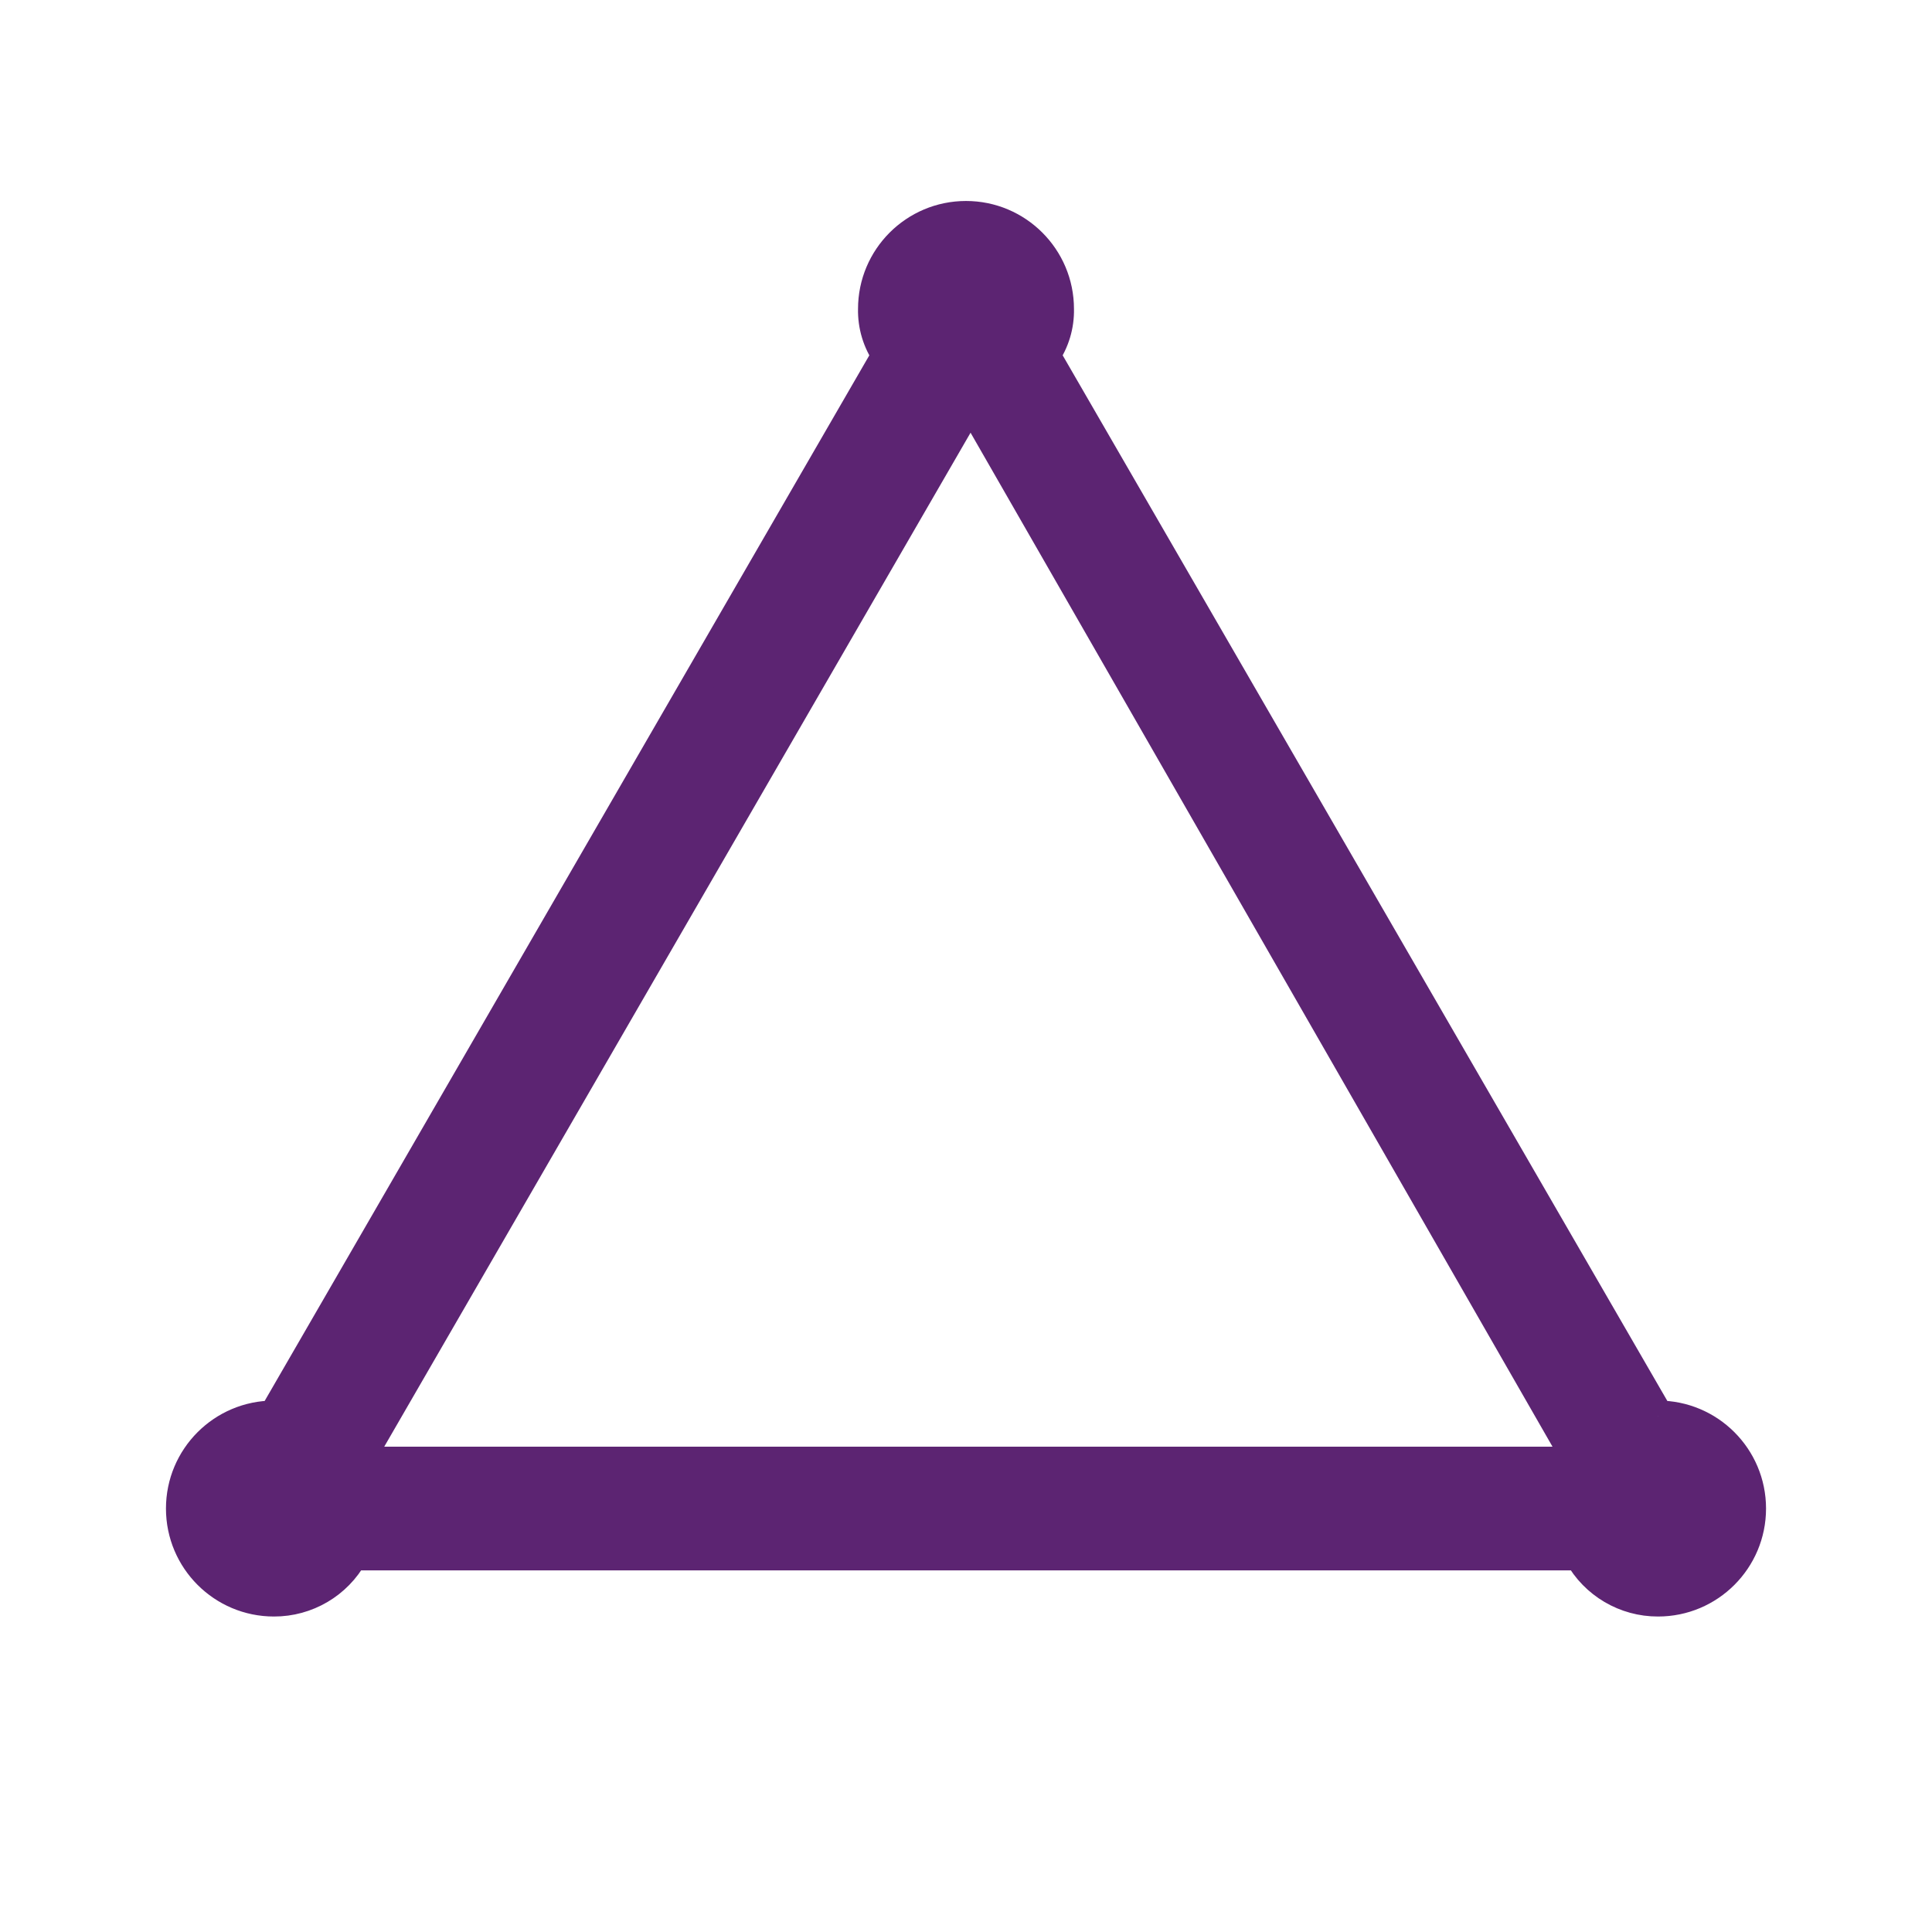
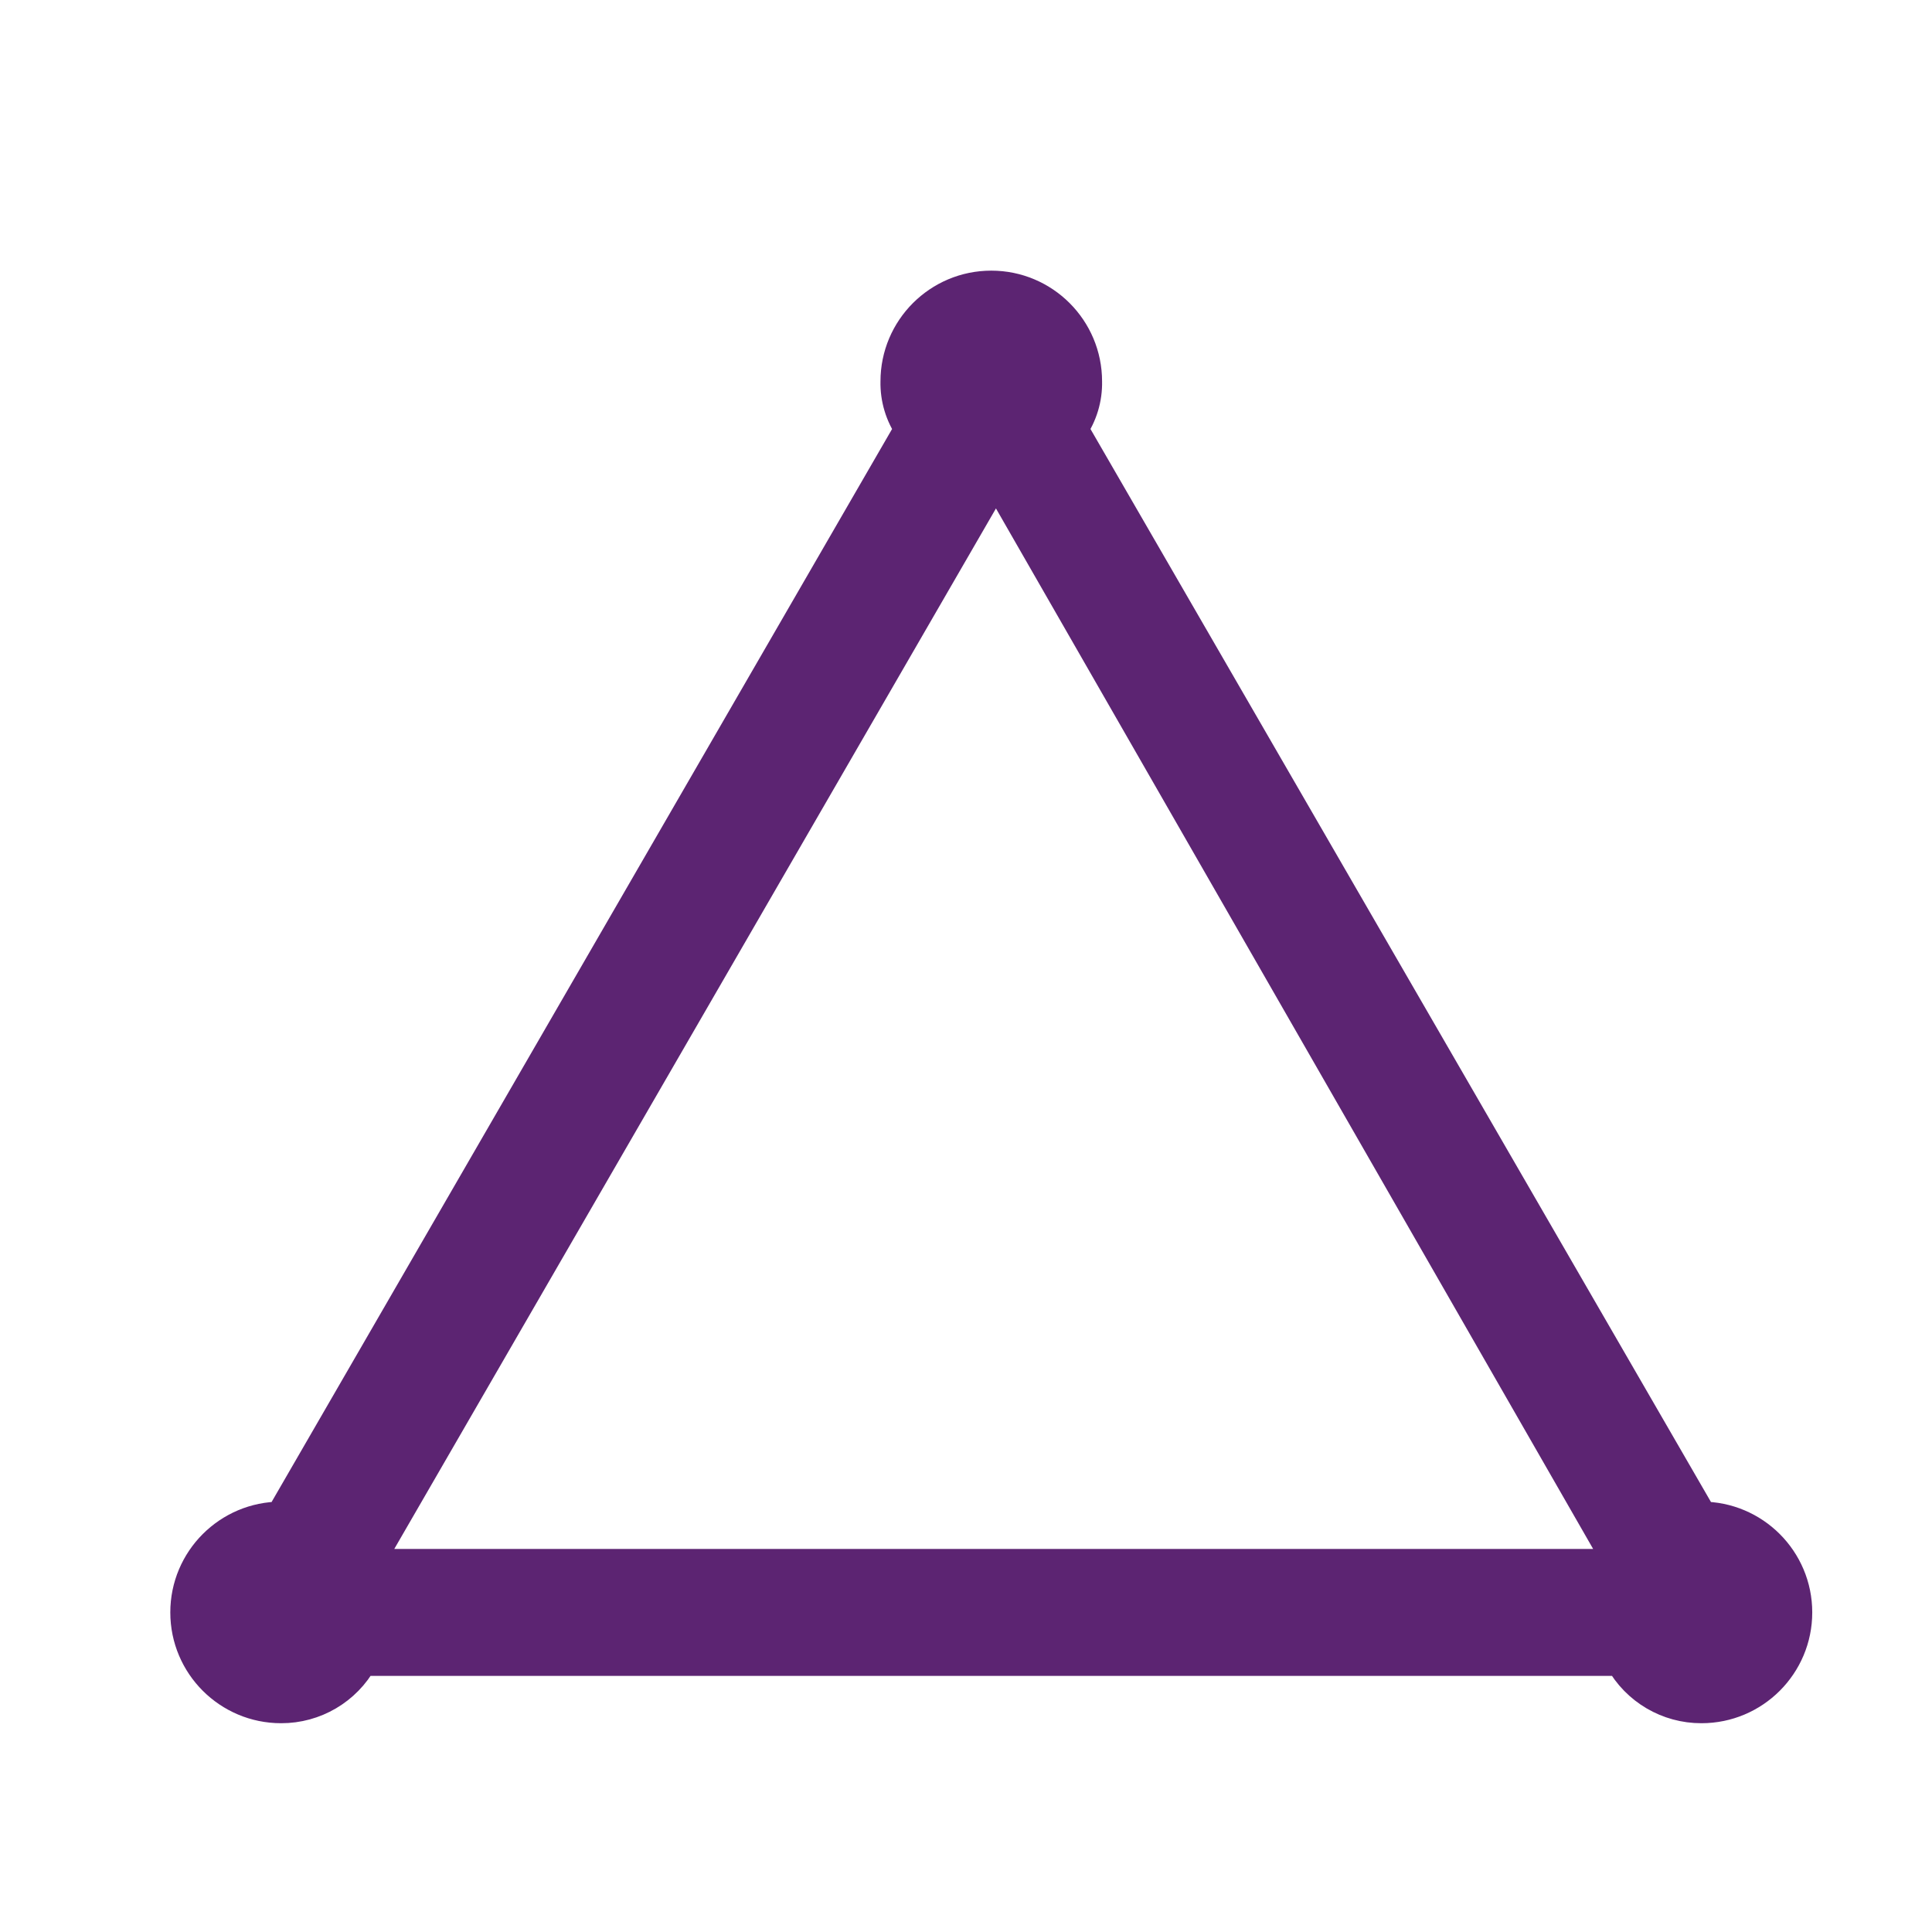
- <svg xmlns="http://www.w3.org/2000/svg" width="30.785" height="30.785" viewBox="0 0 30.785 30.785">
+ <svg xmlns="http://www.w3.org/2000/svg" width="30" height="30" viewBox="0 0 30 30">
  <defs>
    <clipPath id="clip-path">
-       <rect id="Rectángulo_14239" data-name="Rectángulo 14239" width="30.785" height="30.785" fill="#5c2472" />
+       <rect id="Rectángulo_14239" data-name="Rectángulo 14239" width="30" height="30" transform="translate(0 -1)" fill="#5c2472" />
    </clipPath>
  </defs>
-   <g id="ico_poligono" transform="translate(4 4)">
+   <g id="ico_poligono" transform="translate(4 5)">
    <g id="Grupo_16245" data-name="Grupo 16245" transform="translate(-4 -4)" clip-path="url(#clip-path)">
      <path id="Trazado_34868" data-name="Trazado 34868" d="M23.525,19.114,13.747,2.205a1.242,1.242,0,0,0,.221-.735,1.47,1.47,0,0,0-2.941,0,1.242,1.242,0,0,0,.221.735L1.47,19.114a1.47,1.47,0,0,0,0,2.941,1.423,1.423,0,0,0,1.25-.735H22.275a1.423,1.423,0,0,0,1.25.735,1.47,1.47,0,0,0,0-2.941m-1.25.735H2.794L12.571,2.941Z" transform="translate(2.895 3.453)" fill="#5c2472" stroke="#5c2472" stroke-width="0.5" />
    </g>
  </g>
</svg>
